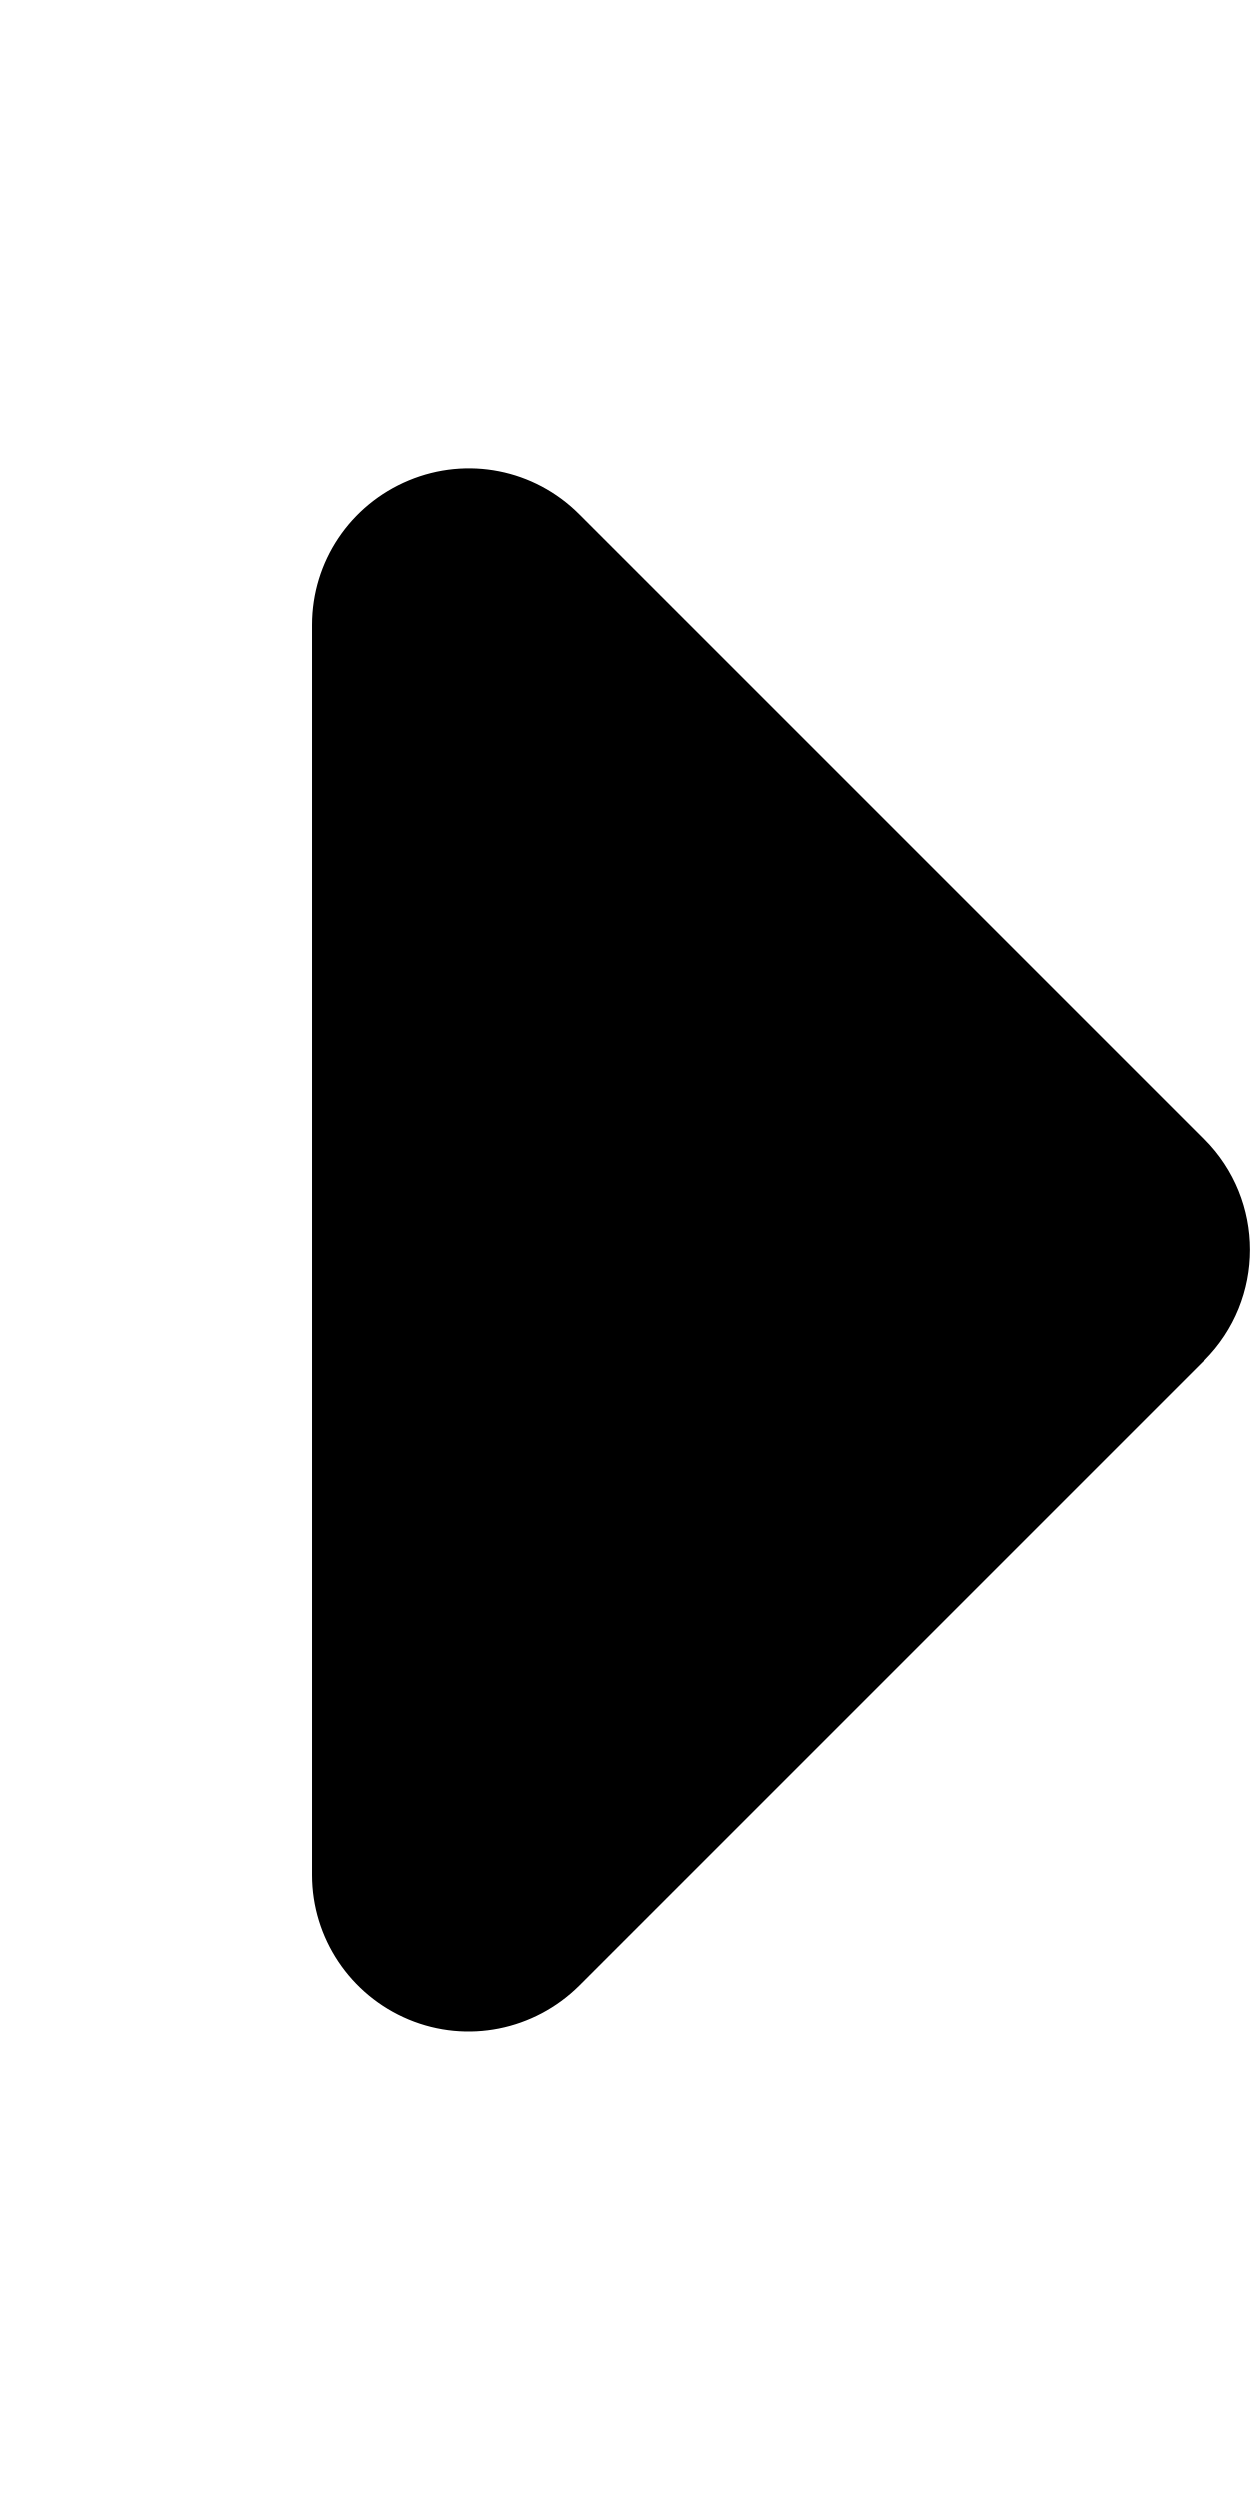
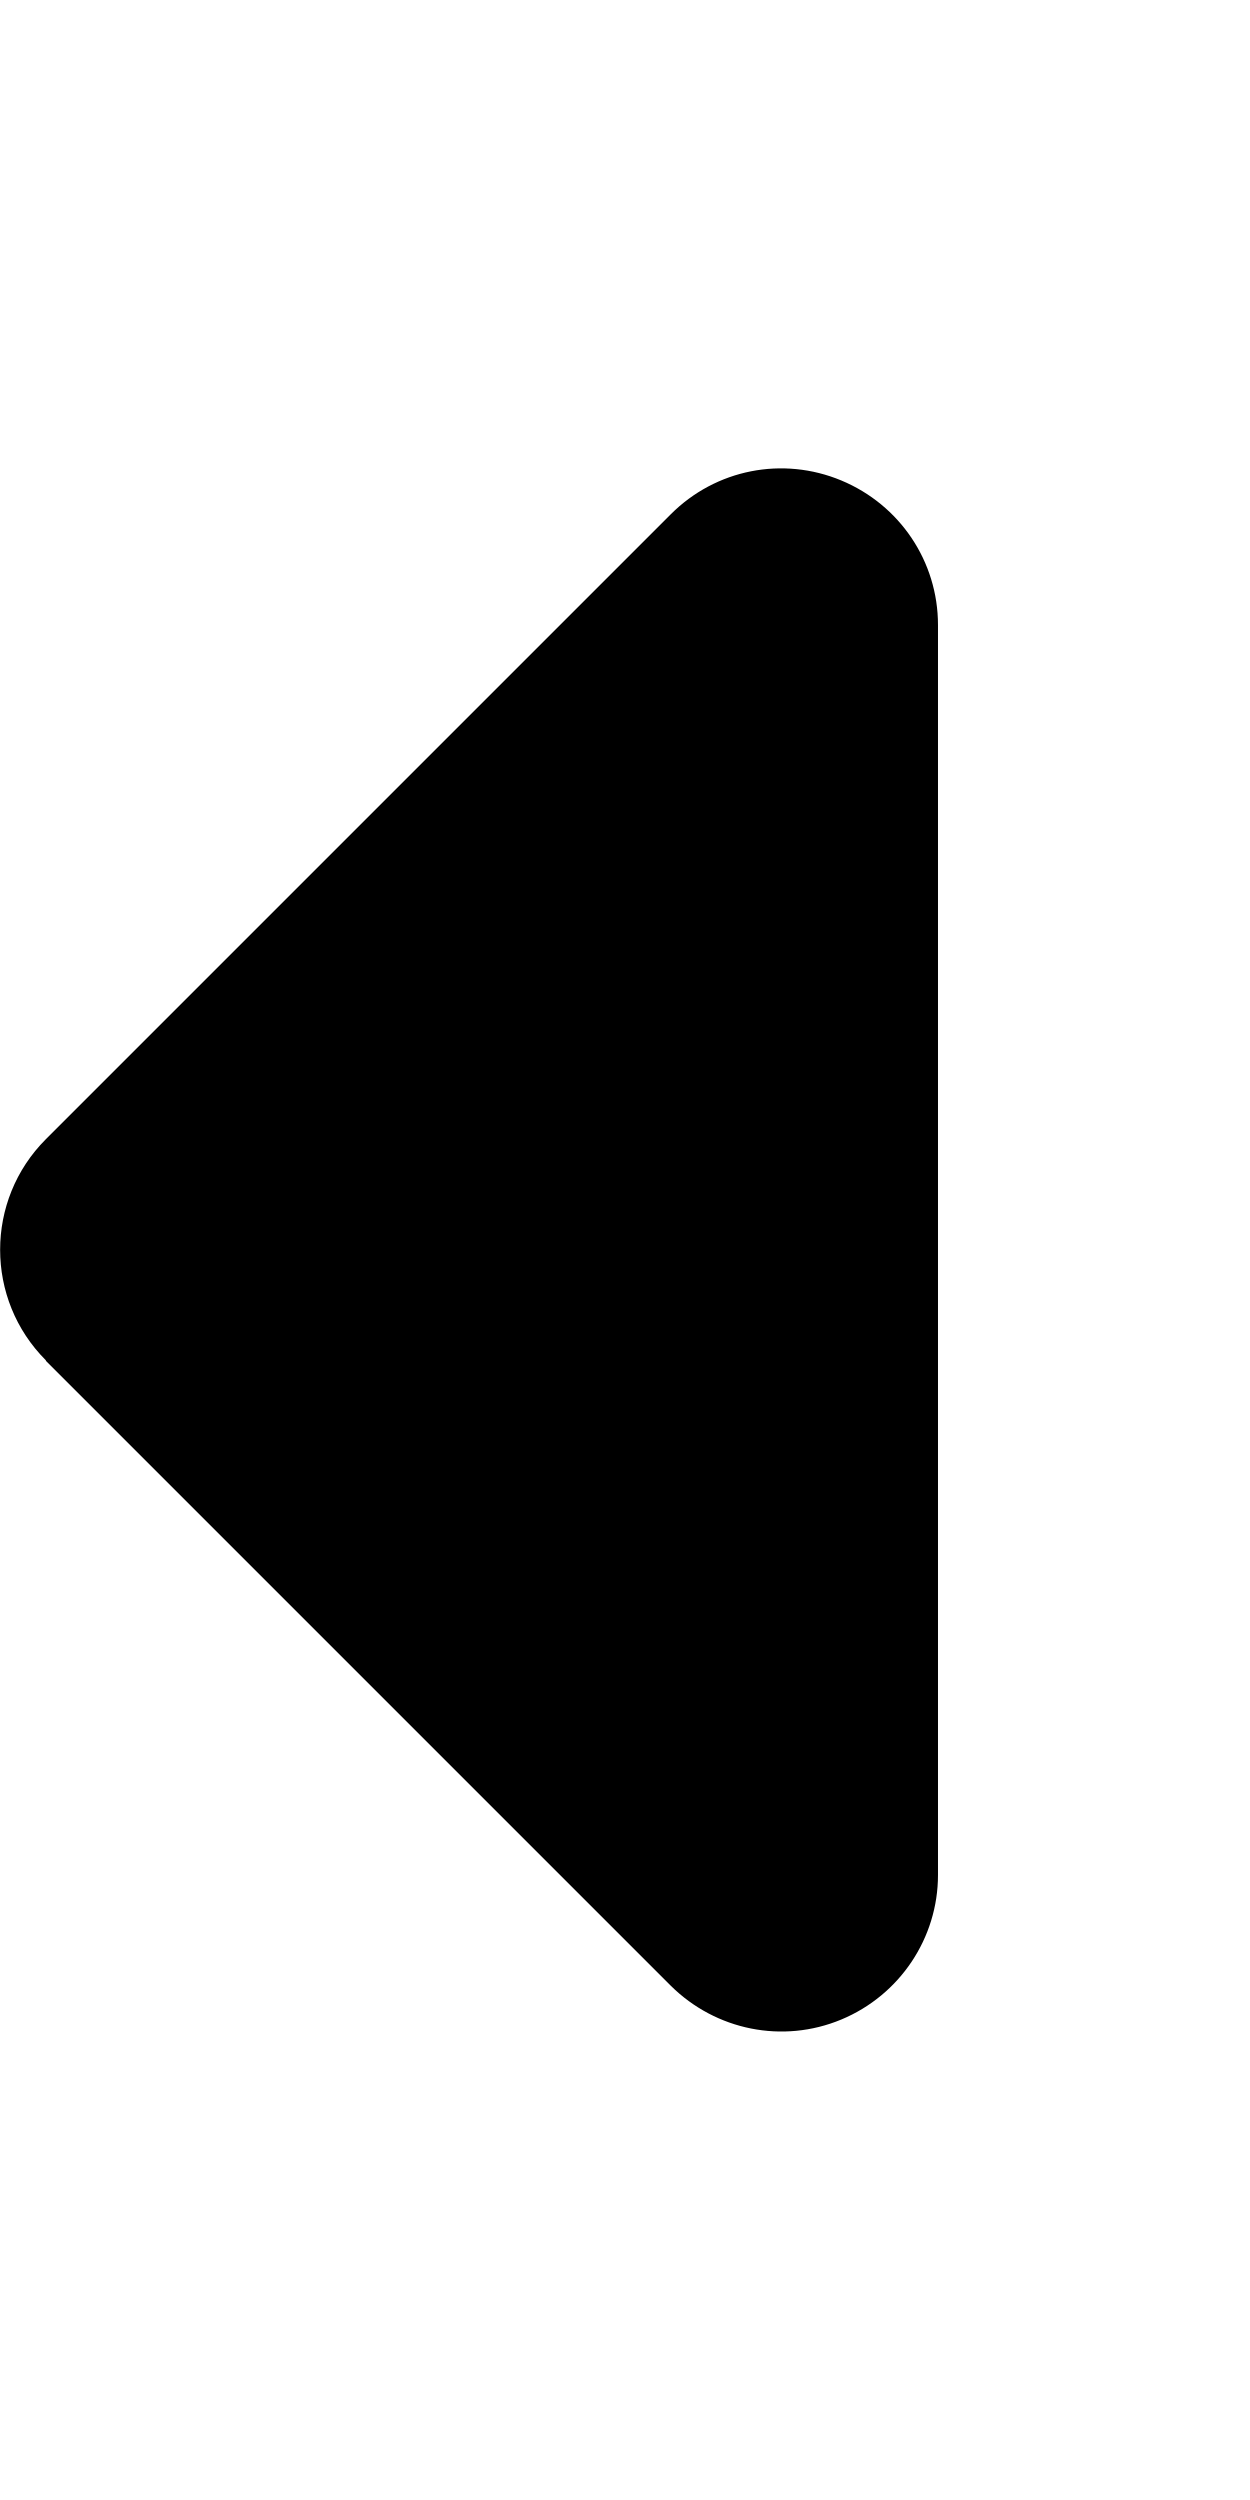
<svg xmlns="http://www.w3.org/2000/svg" height="1em" viewBox="0 0 256 512">
-   <path d="M246.6 278.6c12.5-12.5 12.5-32.8 0-45.3l-128-128c-9.2-9.2-22.9-11.9-34.9-6.9s-19.8 16.6-19.8 29.6l0 256c0 12.9 7.8 24.6 19.8 29.6s25.7 2.2 34.9-6.9l128-128z" />
+   <path d="M9.4 278.6c-12.5-12.5-12.5-32.8 0-45.3l128-128c9.2-9.2 22.9-11.9 34.9-6.9s19.8 16.6 19.8 29.6l0 256c0 12.9-7.8 24.6-19.8 29.6s-25.7 2.2-34.9-6.9l-128-128z" />
</svg>
